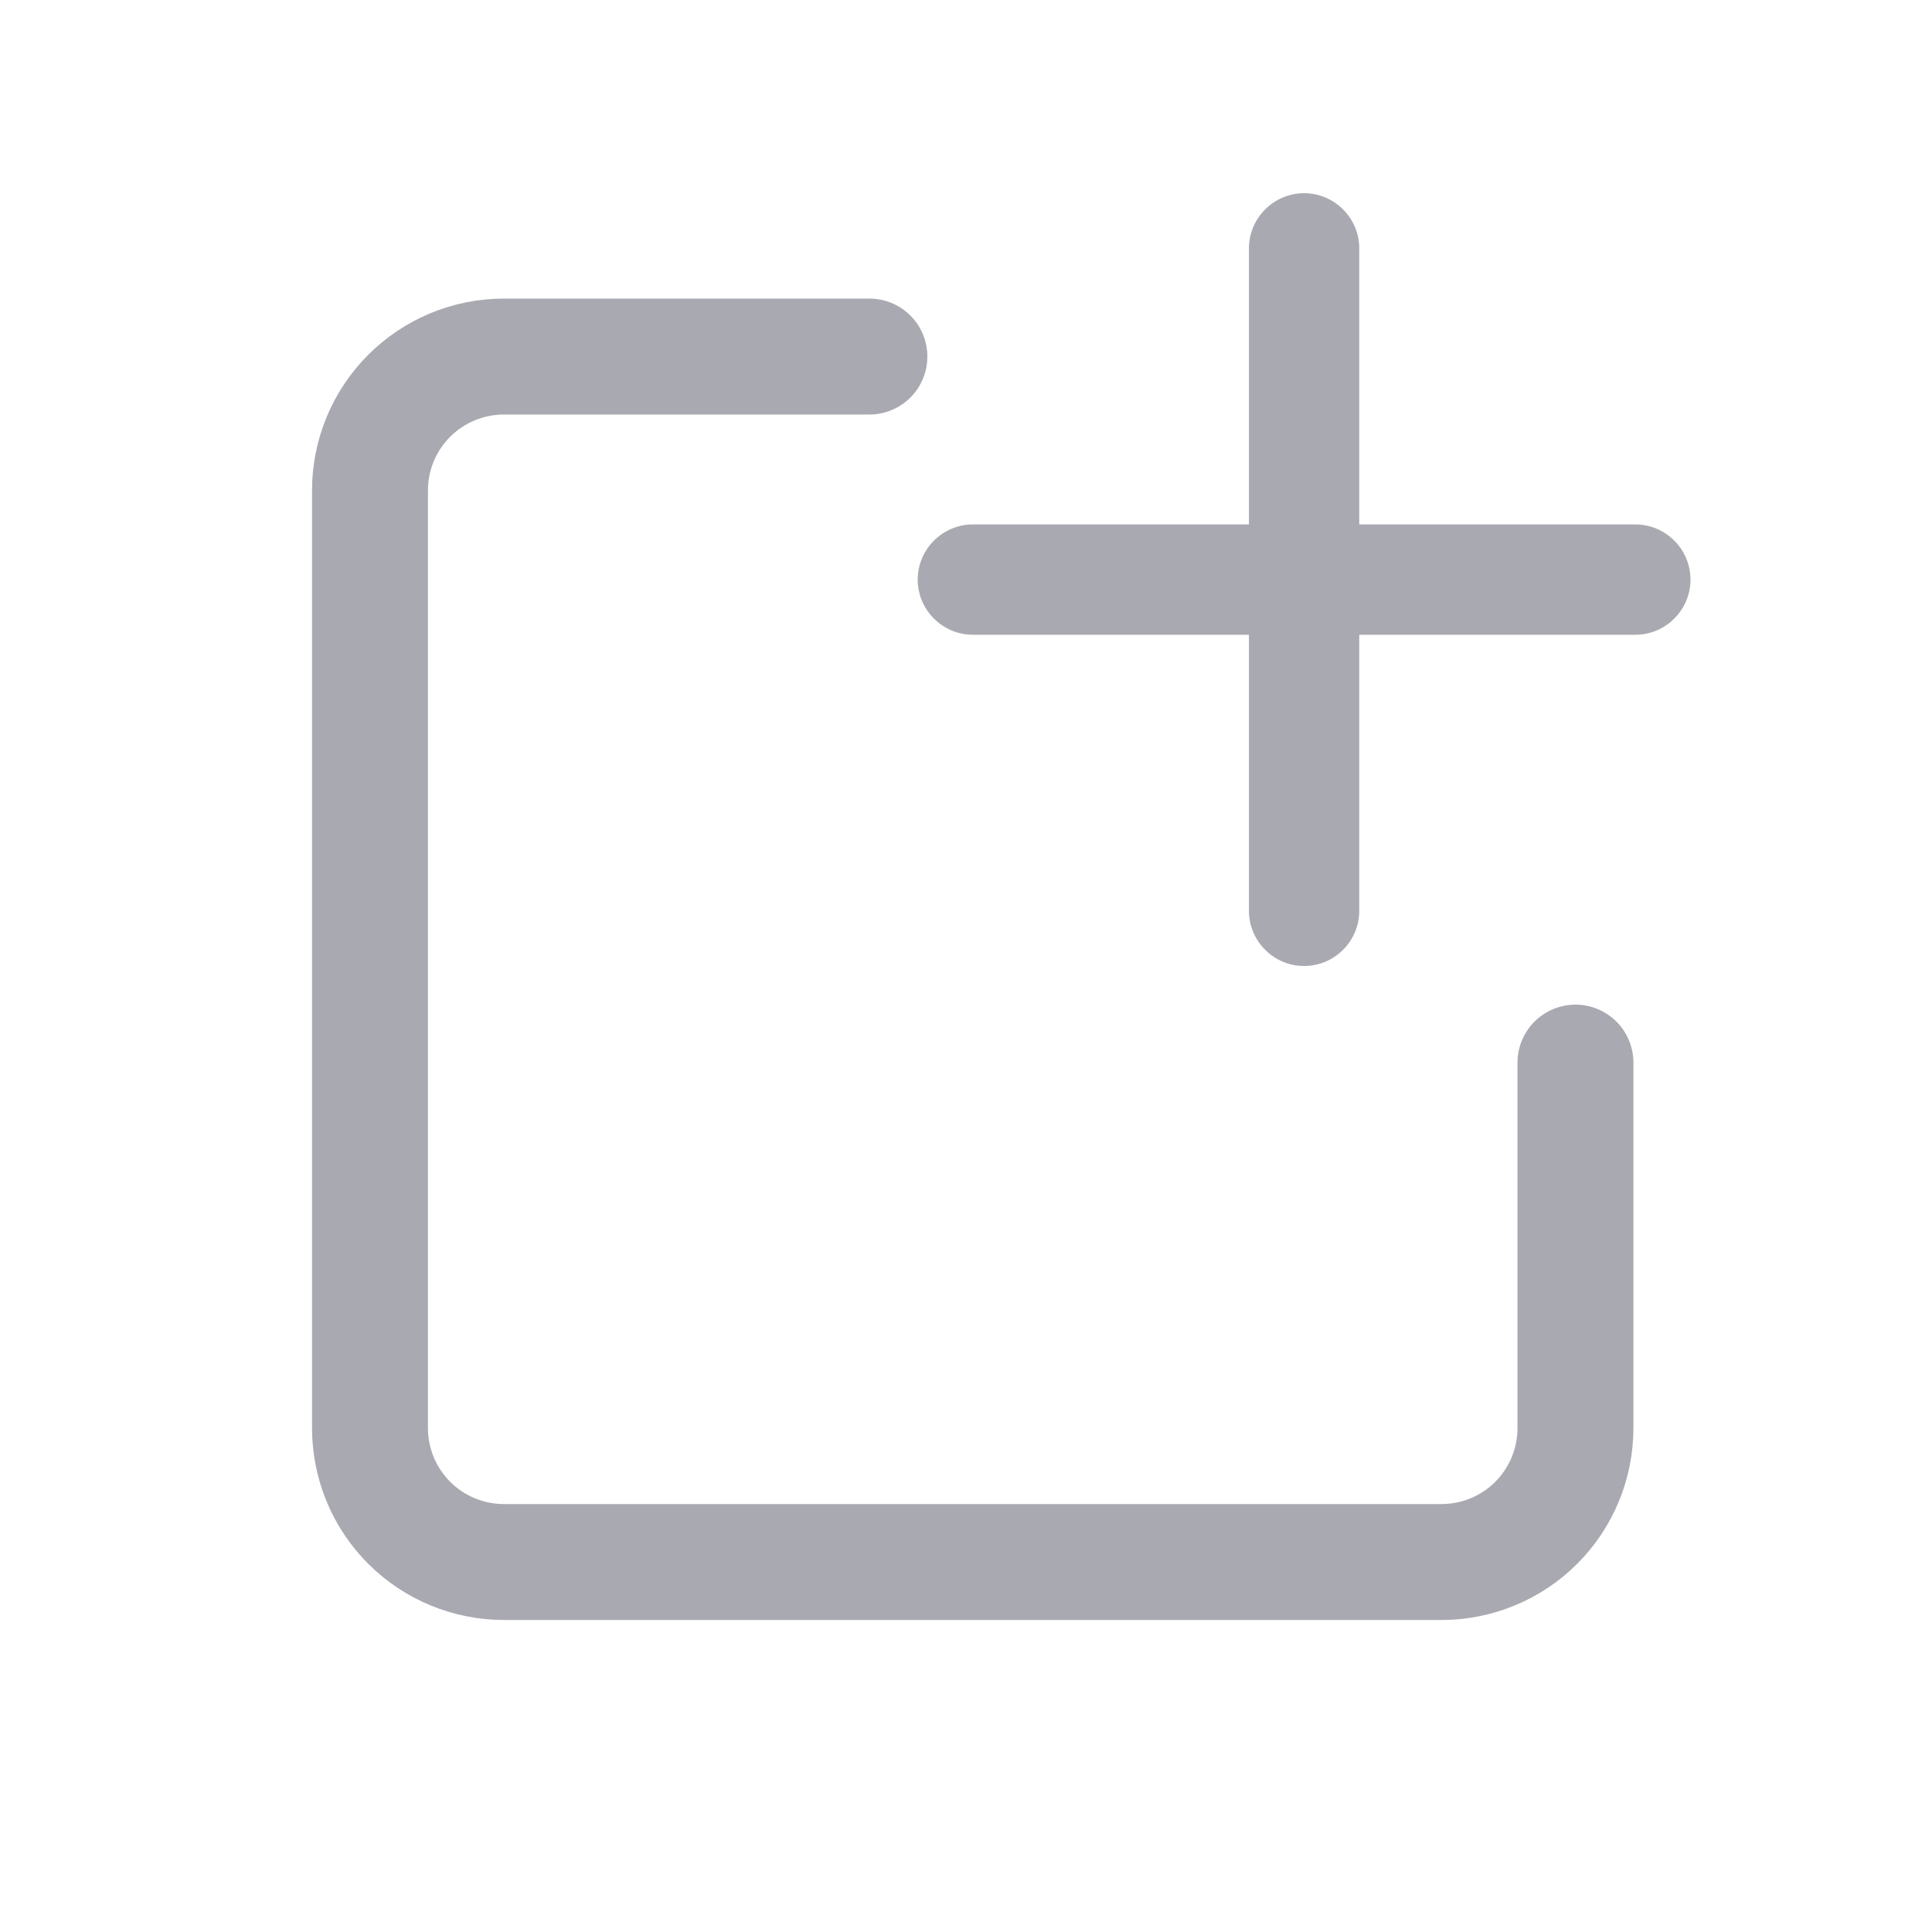
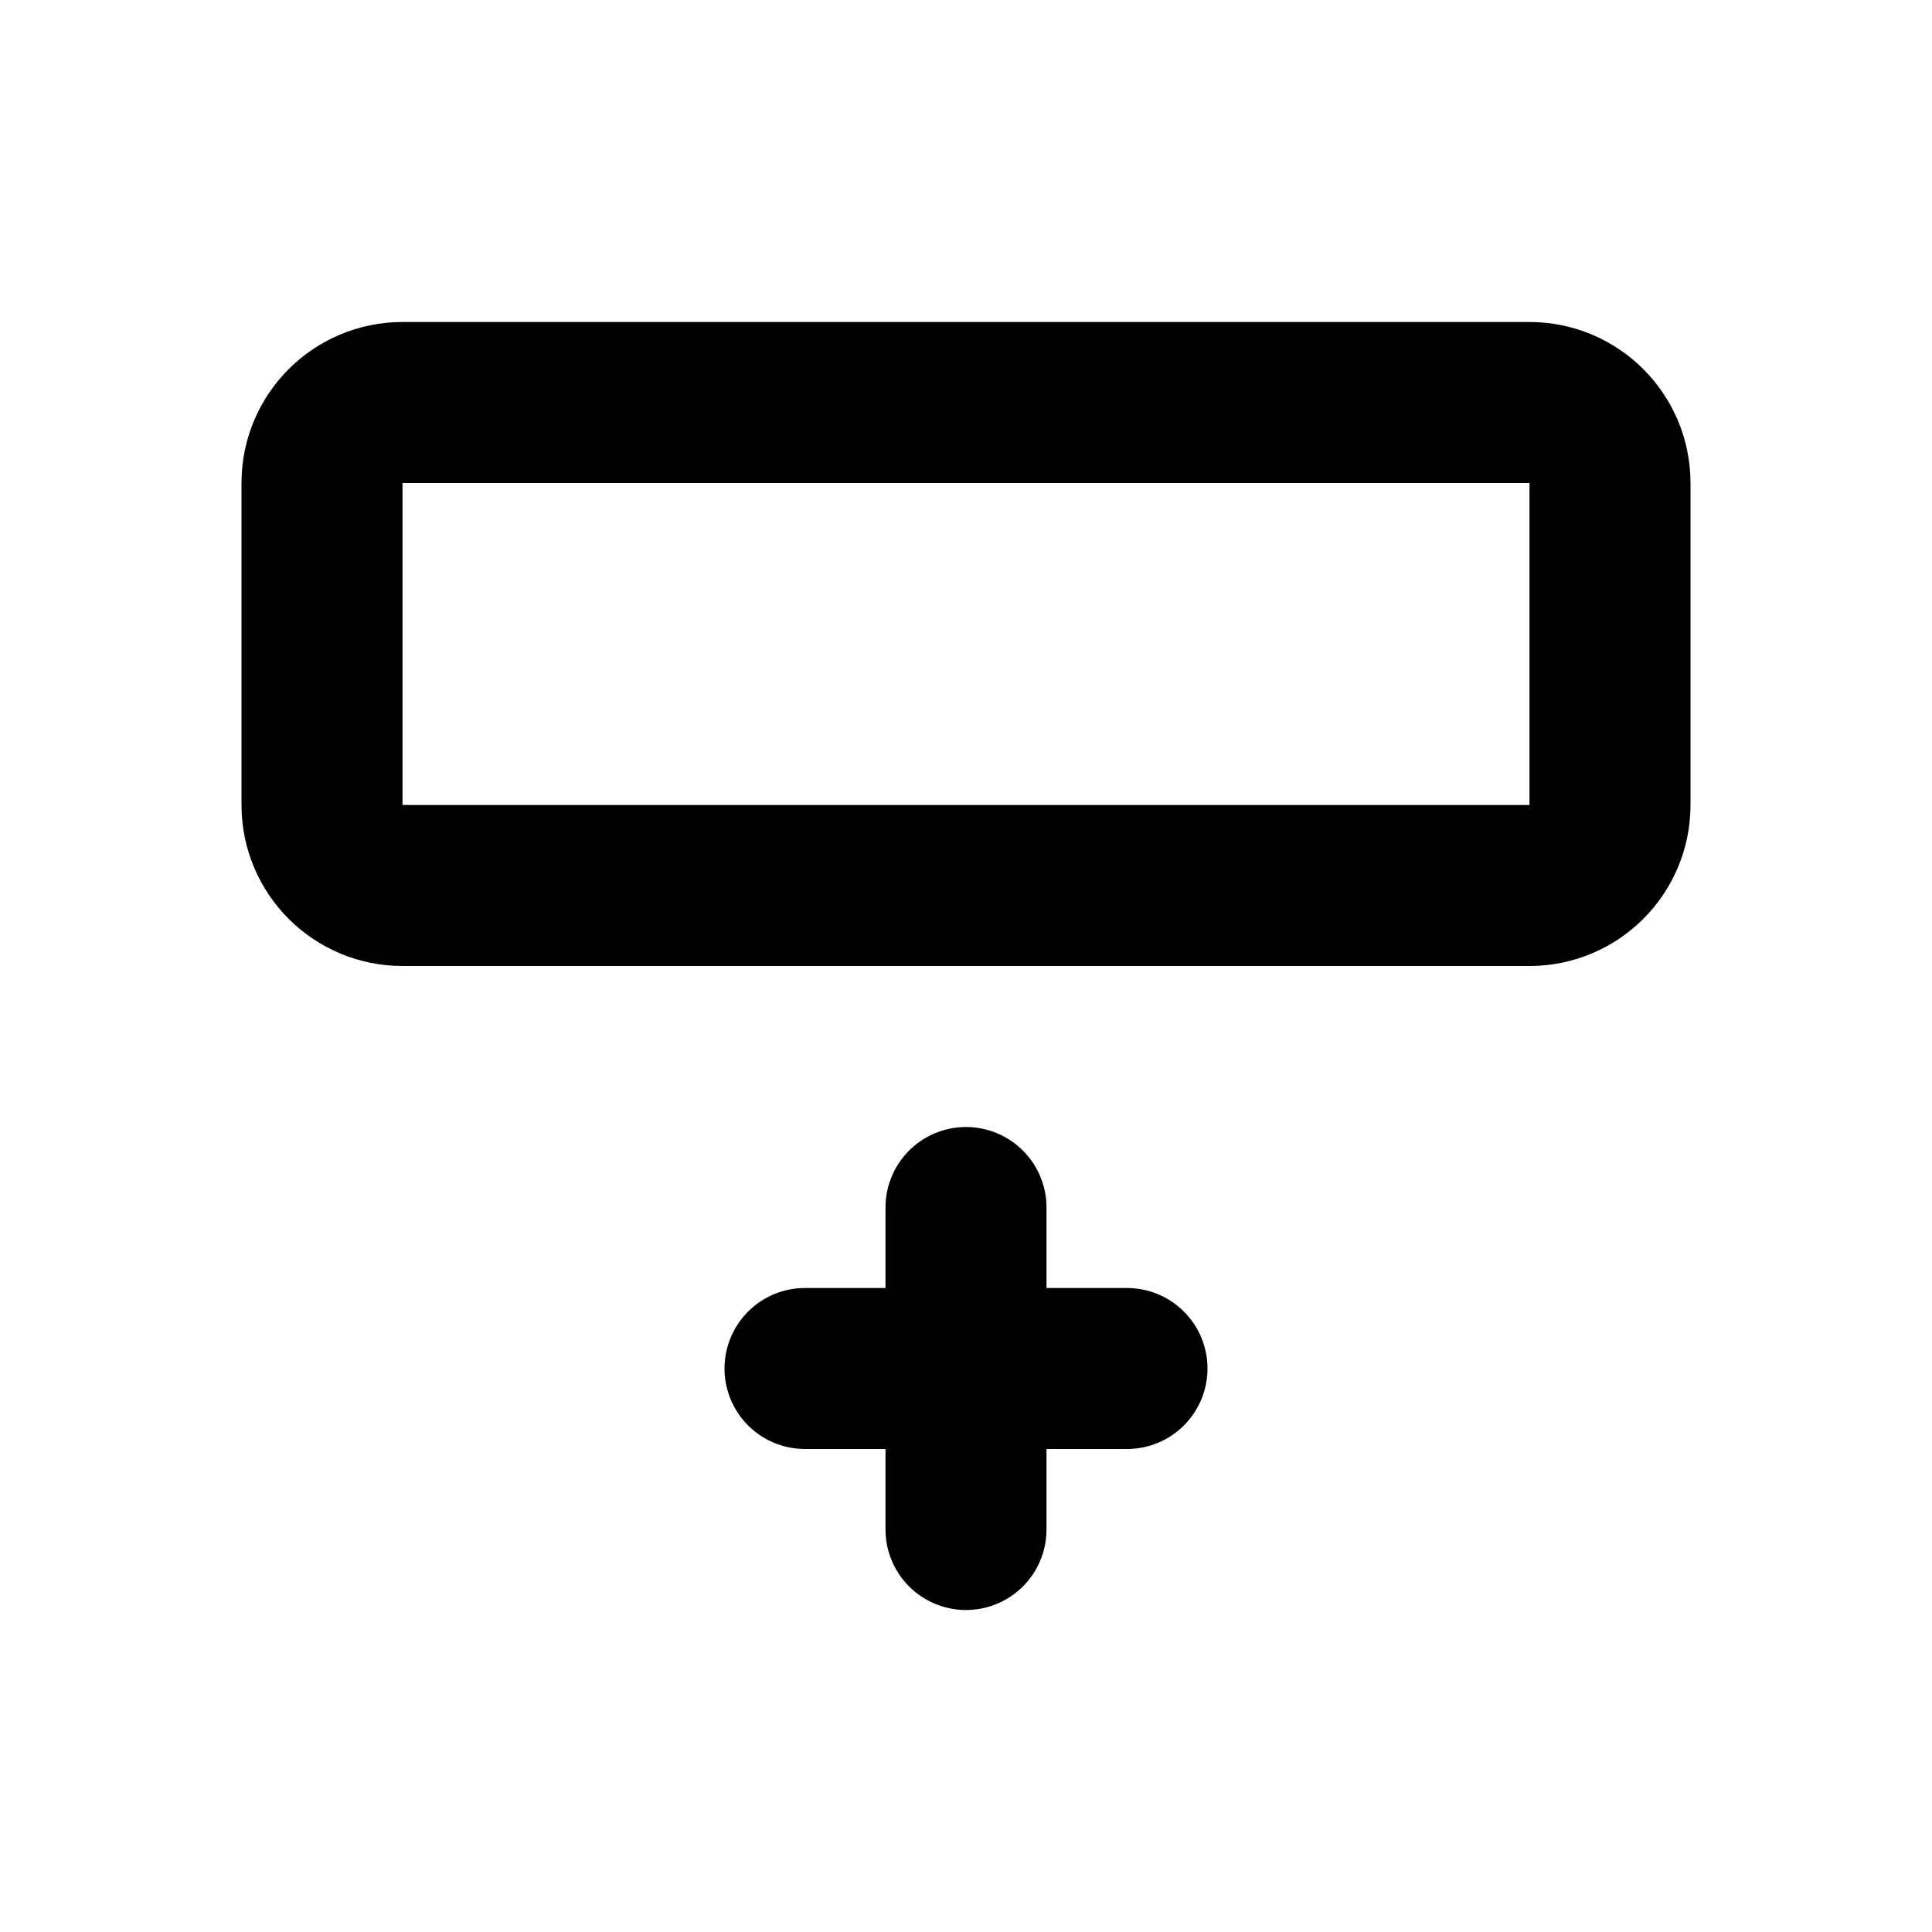
- <svg xmlns="http://www.w3.org/2000/svg" width="20" height="20" viewBox="0 0 20 20" fill="none">
-   <path d="M9 3.691H5.217C4.849 3.691 4.496 3.837 4.236 4.097C3.976 4.357 3.83 4.71 3.83 5.077V14.783C3.83 15.151 3.976 15.504 4.236 15.764C4.496 16.024 4.849 16.17 5.217 16.17H14.923C15.29 16.17 15.643 16.024 15.903 15.764C16.163 15.504 16.309 15.151 16.309 14.783V11" stroke="#A9A9B1" stroke-width="1.2" stroke-linecap="round" stroke-linejoin="round" />
-   <path d="M16.929 6.571H14.071V9.429C14.071 9.743 13.814 10 13.5 10C13.186 10 12.929 9.743 12.929 9.429V6.571H10.071C9.757 6.571 9.5 6.314 9.5 6C9.5 5.686 9.757 5.429 10.071 5.429H12.929V2.571C12.929 2.257 13.186 2 13.5 2C13.814 2 14.071 2.257 14.071 2.571V5.429H16.929C17.243 5.429 17.5 5.686 17.5 6C17.5 6.314 17.243 6.571 16.929 6.571Z" fill="#A9A9B1" />
+ <svg xmlns="http://www.w3.org/2000/svg" viewBox="0 0 24 24" width="24" height="24">
+   <path fill="none" stroke="currentColor" stroke-linecap="round" stroke-linejoin="round" stroke-width="2" d="M20 6v4a1 1 0 0 1-1 1H5a1 1 0 0 1-1-1V6a1 1 0 0 1 1-1h14a1 1 0 0 1 1 1m-8 9v4m2-2h-4" />
</svg>
